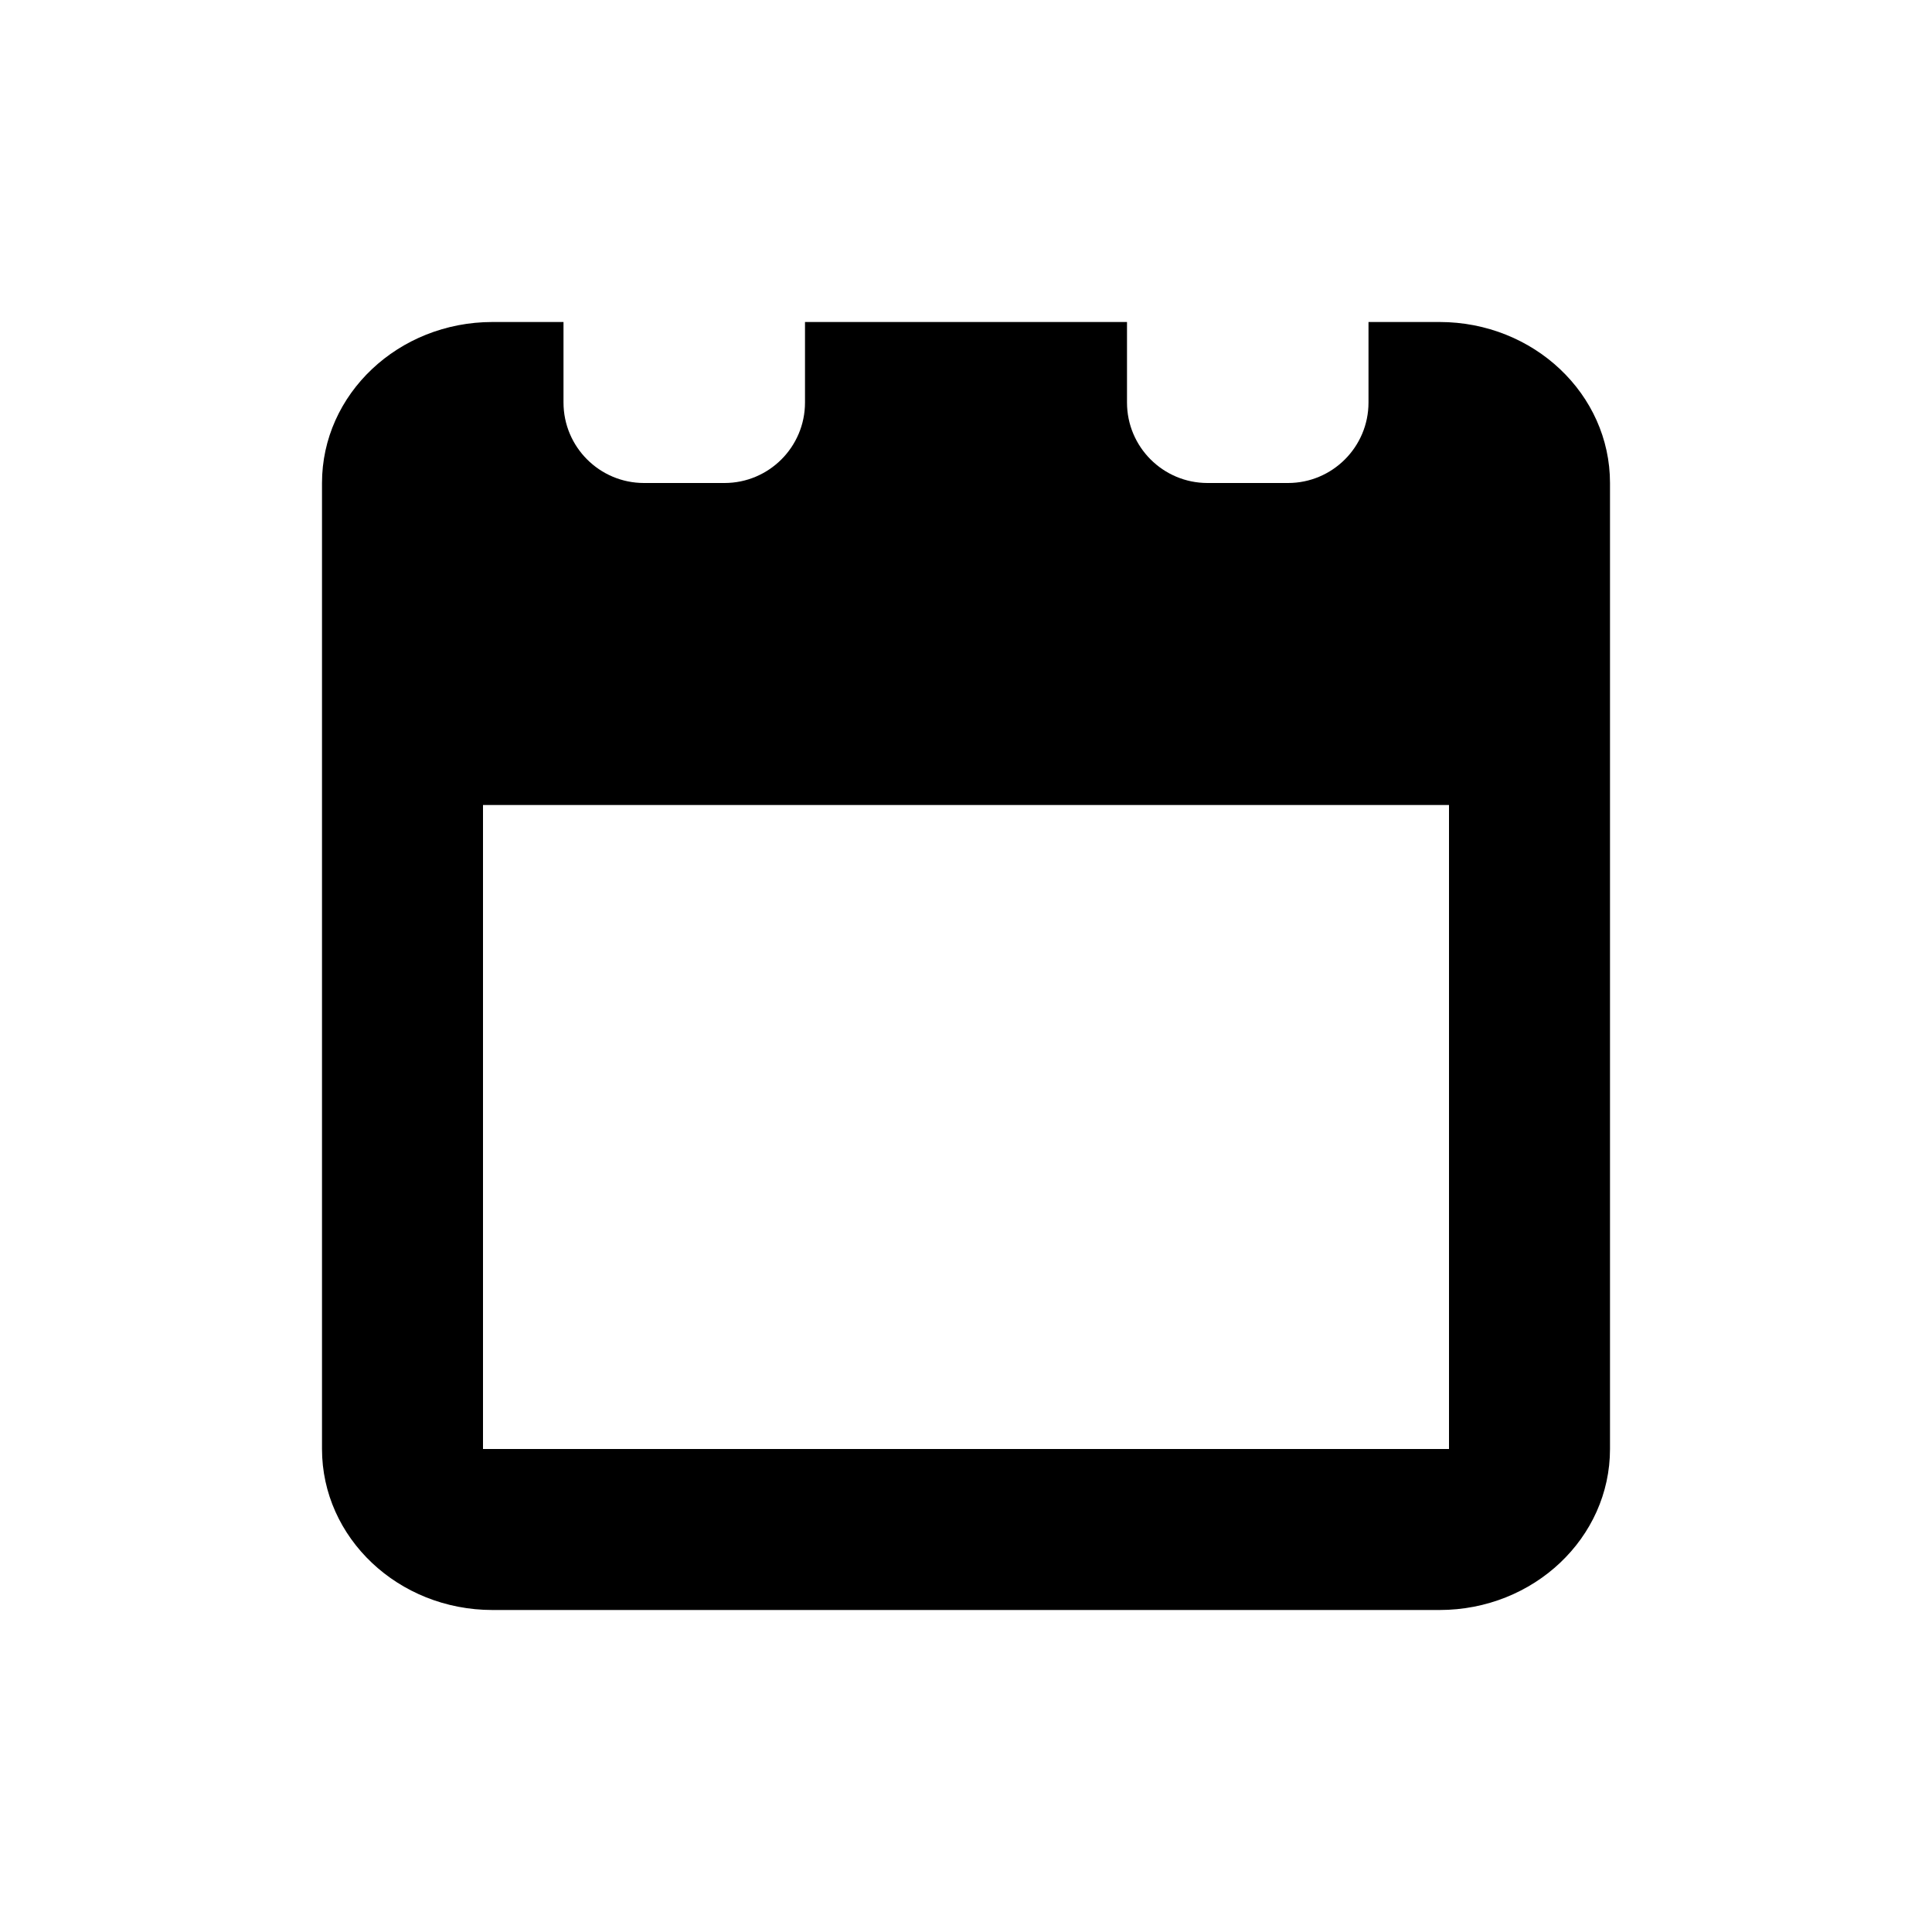
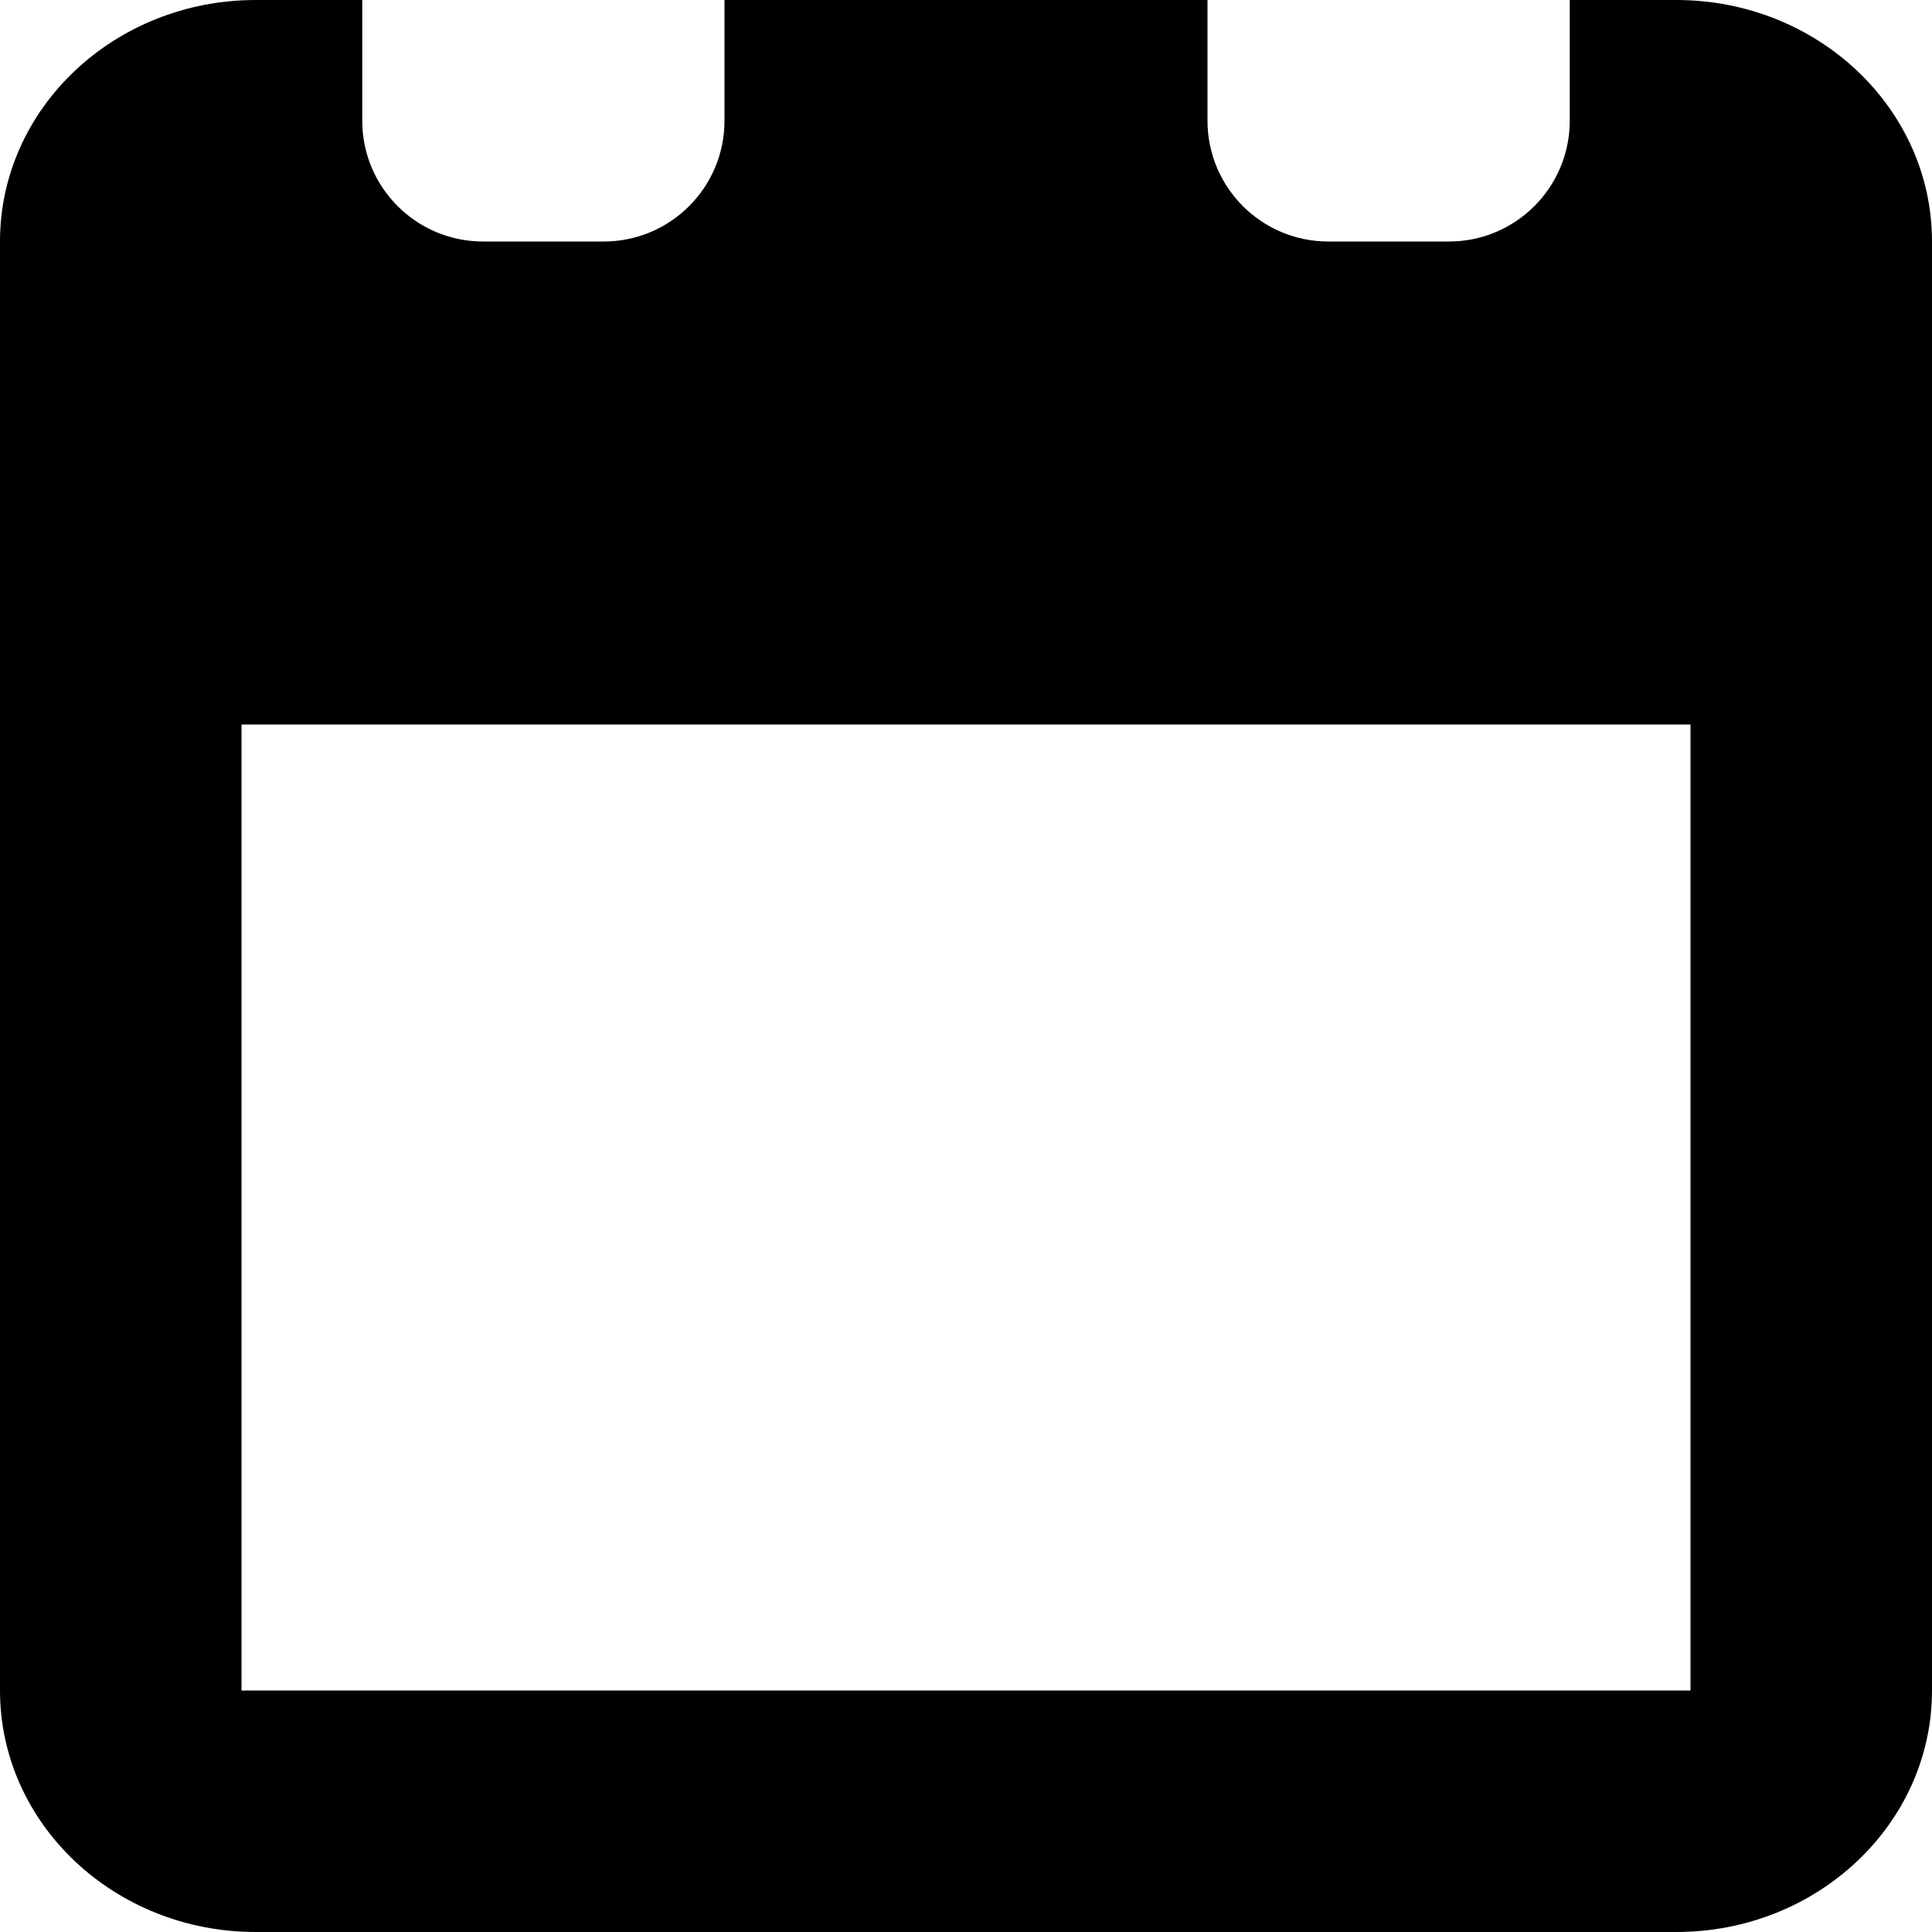
- <svg xmlns="http://www.w3.org/2000/svg" viewBox="0 0 24 24">
-   <path d="M17,4 L17.882,4 C19.052,4 20,4.896 20,6 L20,18 C20,19.104 19.052,20 17.882,20 L6.118,20 C4.948,20 4,19.104 4,18 L4,6 C4,4.896 4.948,4 6.118,4 L7,4 L7,5 C7,5.552 7.448,6 8,6 L9,6 C9.552,6 10,5.552 10,5 L10,4 L14,4 L14,5 C14,5.552 14.448,6 15,6 L16,6 C16.552,6 17,5.552 17,5 L17,4 Z M6,18 L18,18 L18,10 L6,10 L6,18 Z" />
+ <svg xmlns="http://www.w3.org/2000/svg" width="16px" height="16px" viewBox="0 0 16 16" version="1.1">
+   <path d="M13,0 L13.882,0 C15.052,0 16,0.896 16,2 L16,14 C16,15.104 15.052,16 13.882,16 L2.118,16 C0.948,16 0,15.104 0,14 L0,2 C0,0.896 0.948,0 2.118,0 L3,0 L3,1 C3,1.552 3.448,2 4,2 L5,2 C5.552,2 6,1.552 6,1 L6,0 L10,0 L10,1 C10,1.552 10.448,2 11,2 L12,2 C12.552,2 13,1.552 13,1 L13,0 Z M2,14 L14,14 L14,6 L2,6 L2,14 Z" id="path-1" />
</svg>
